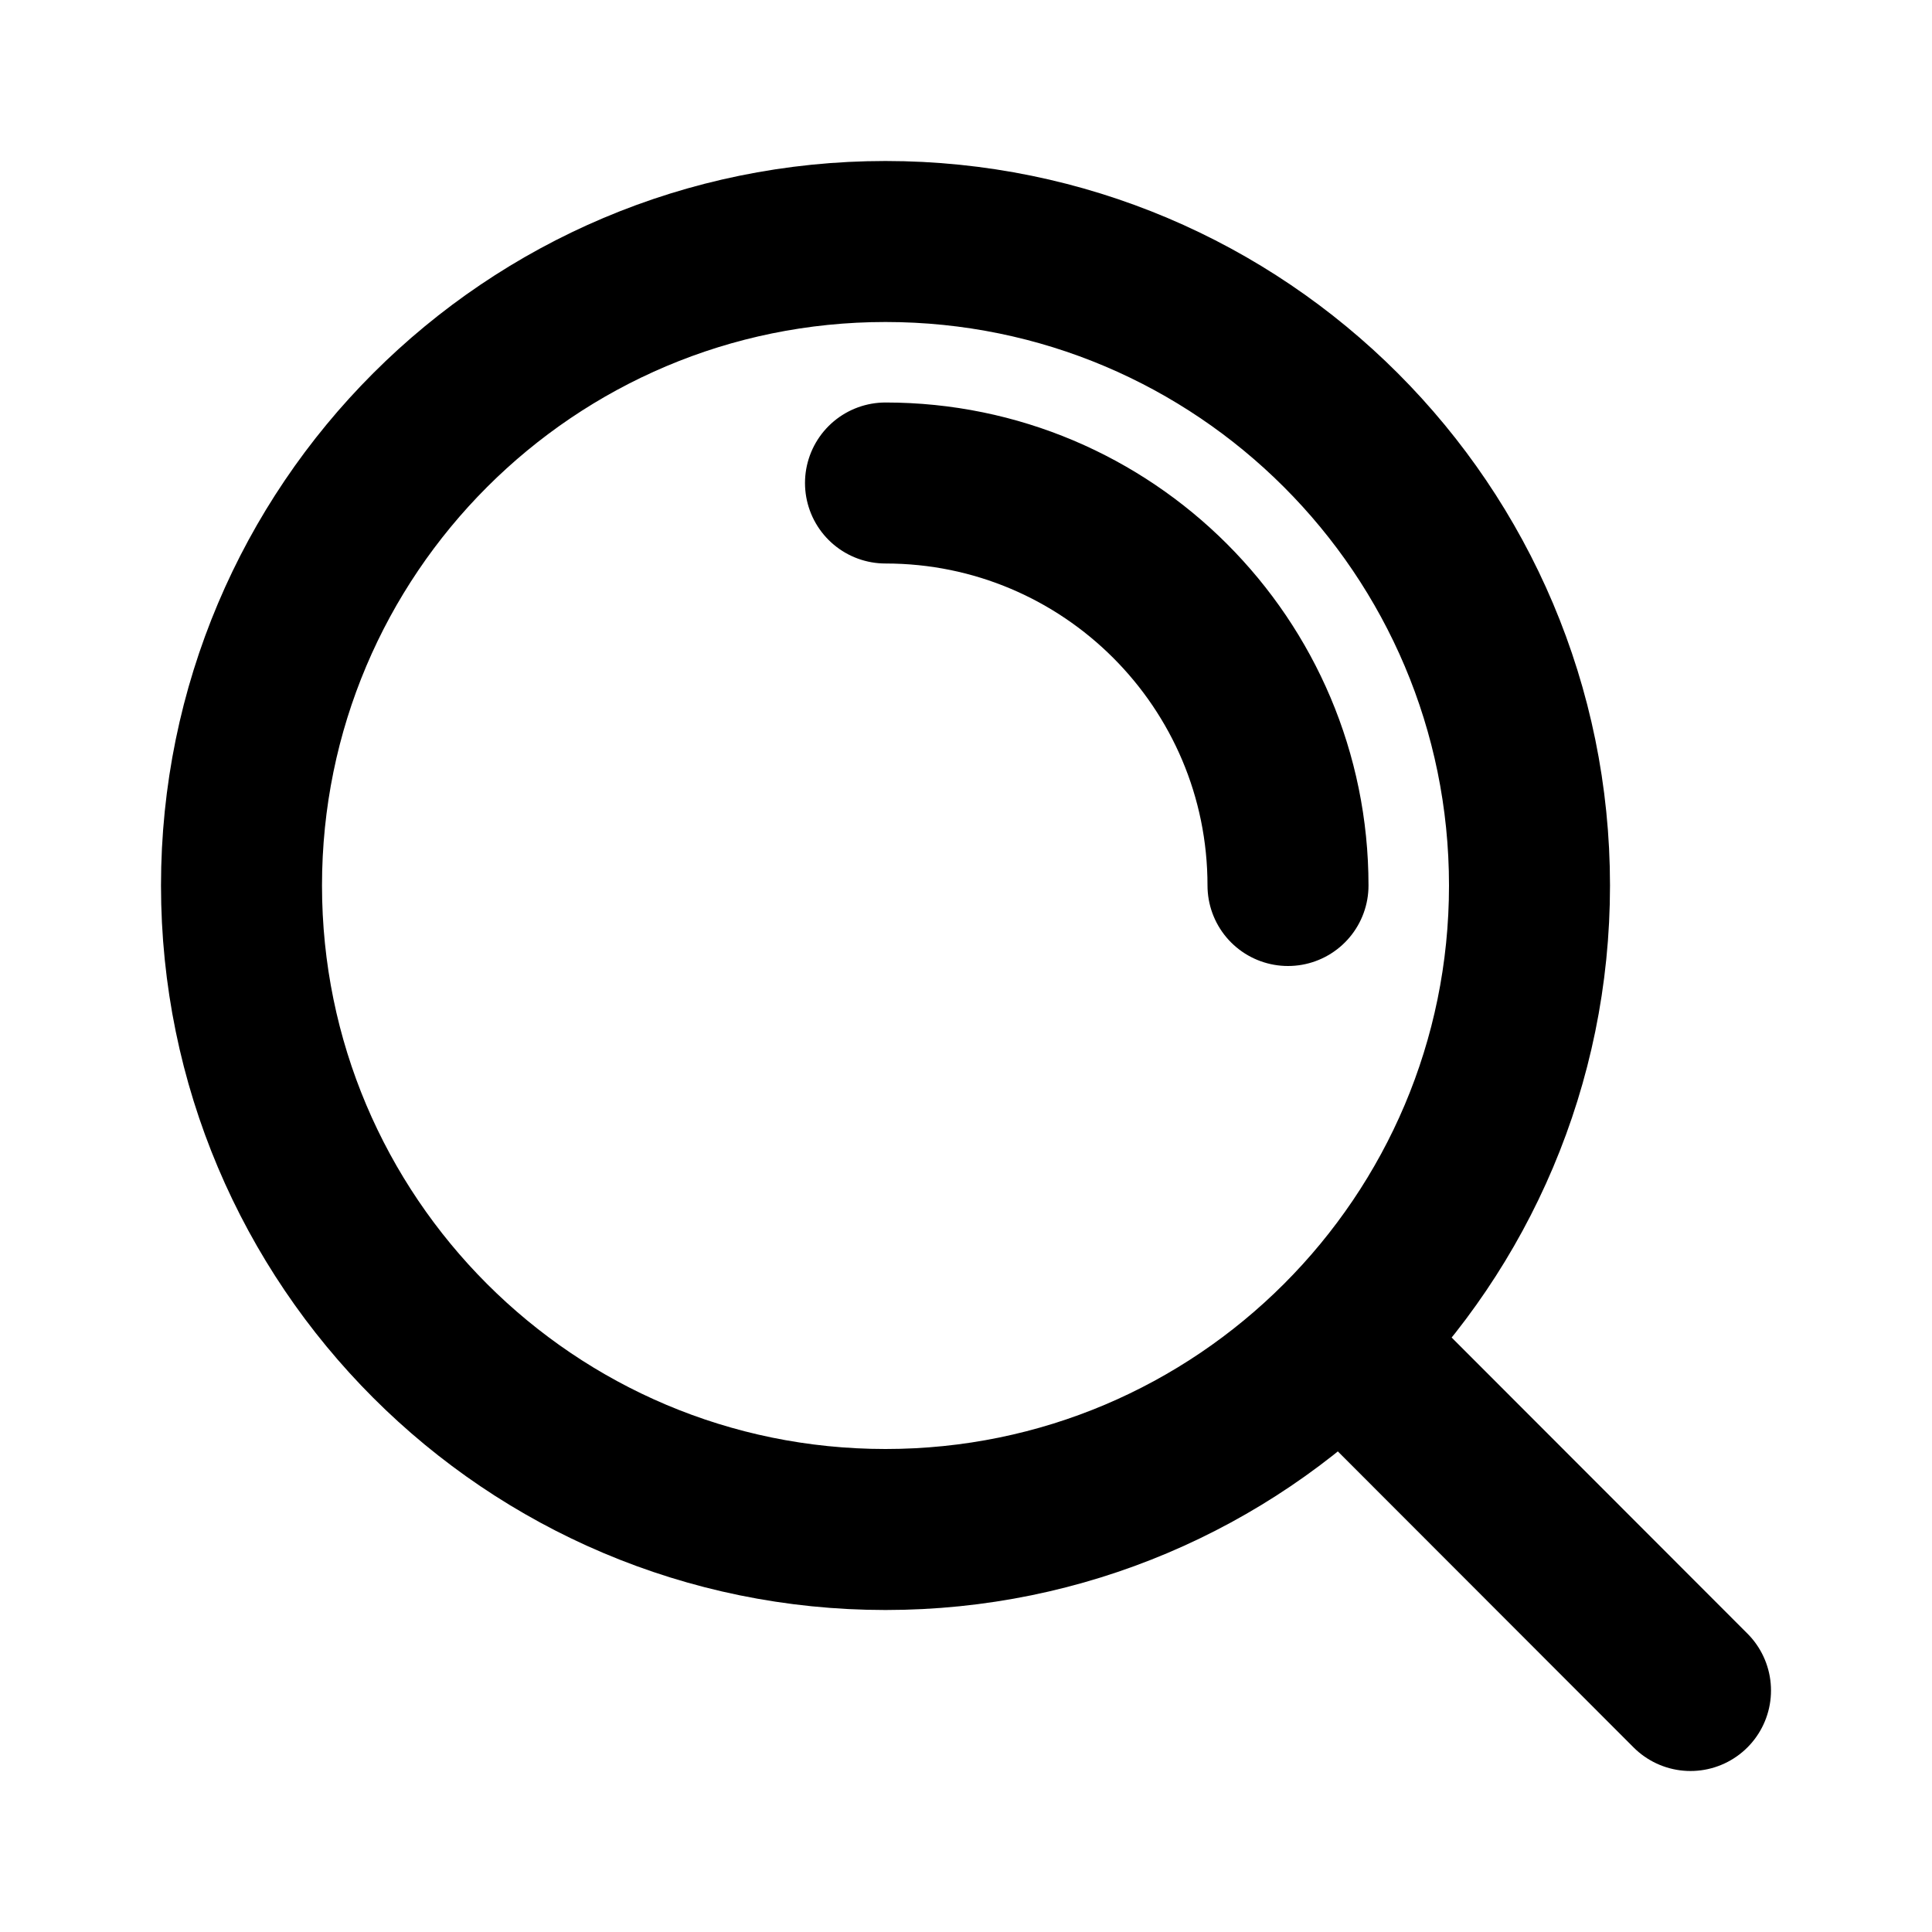
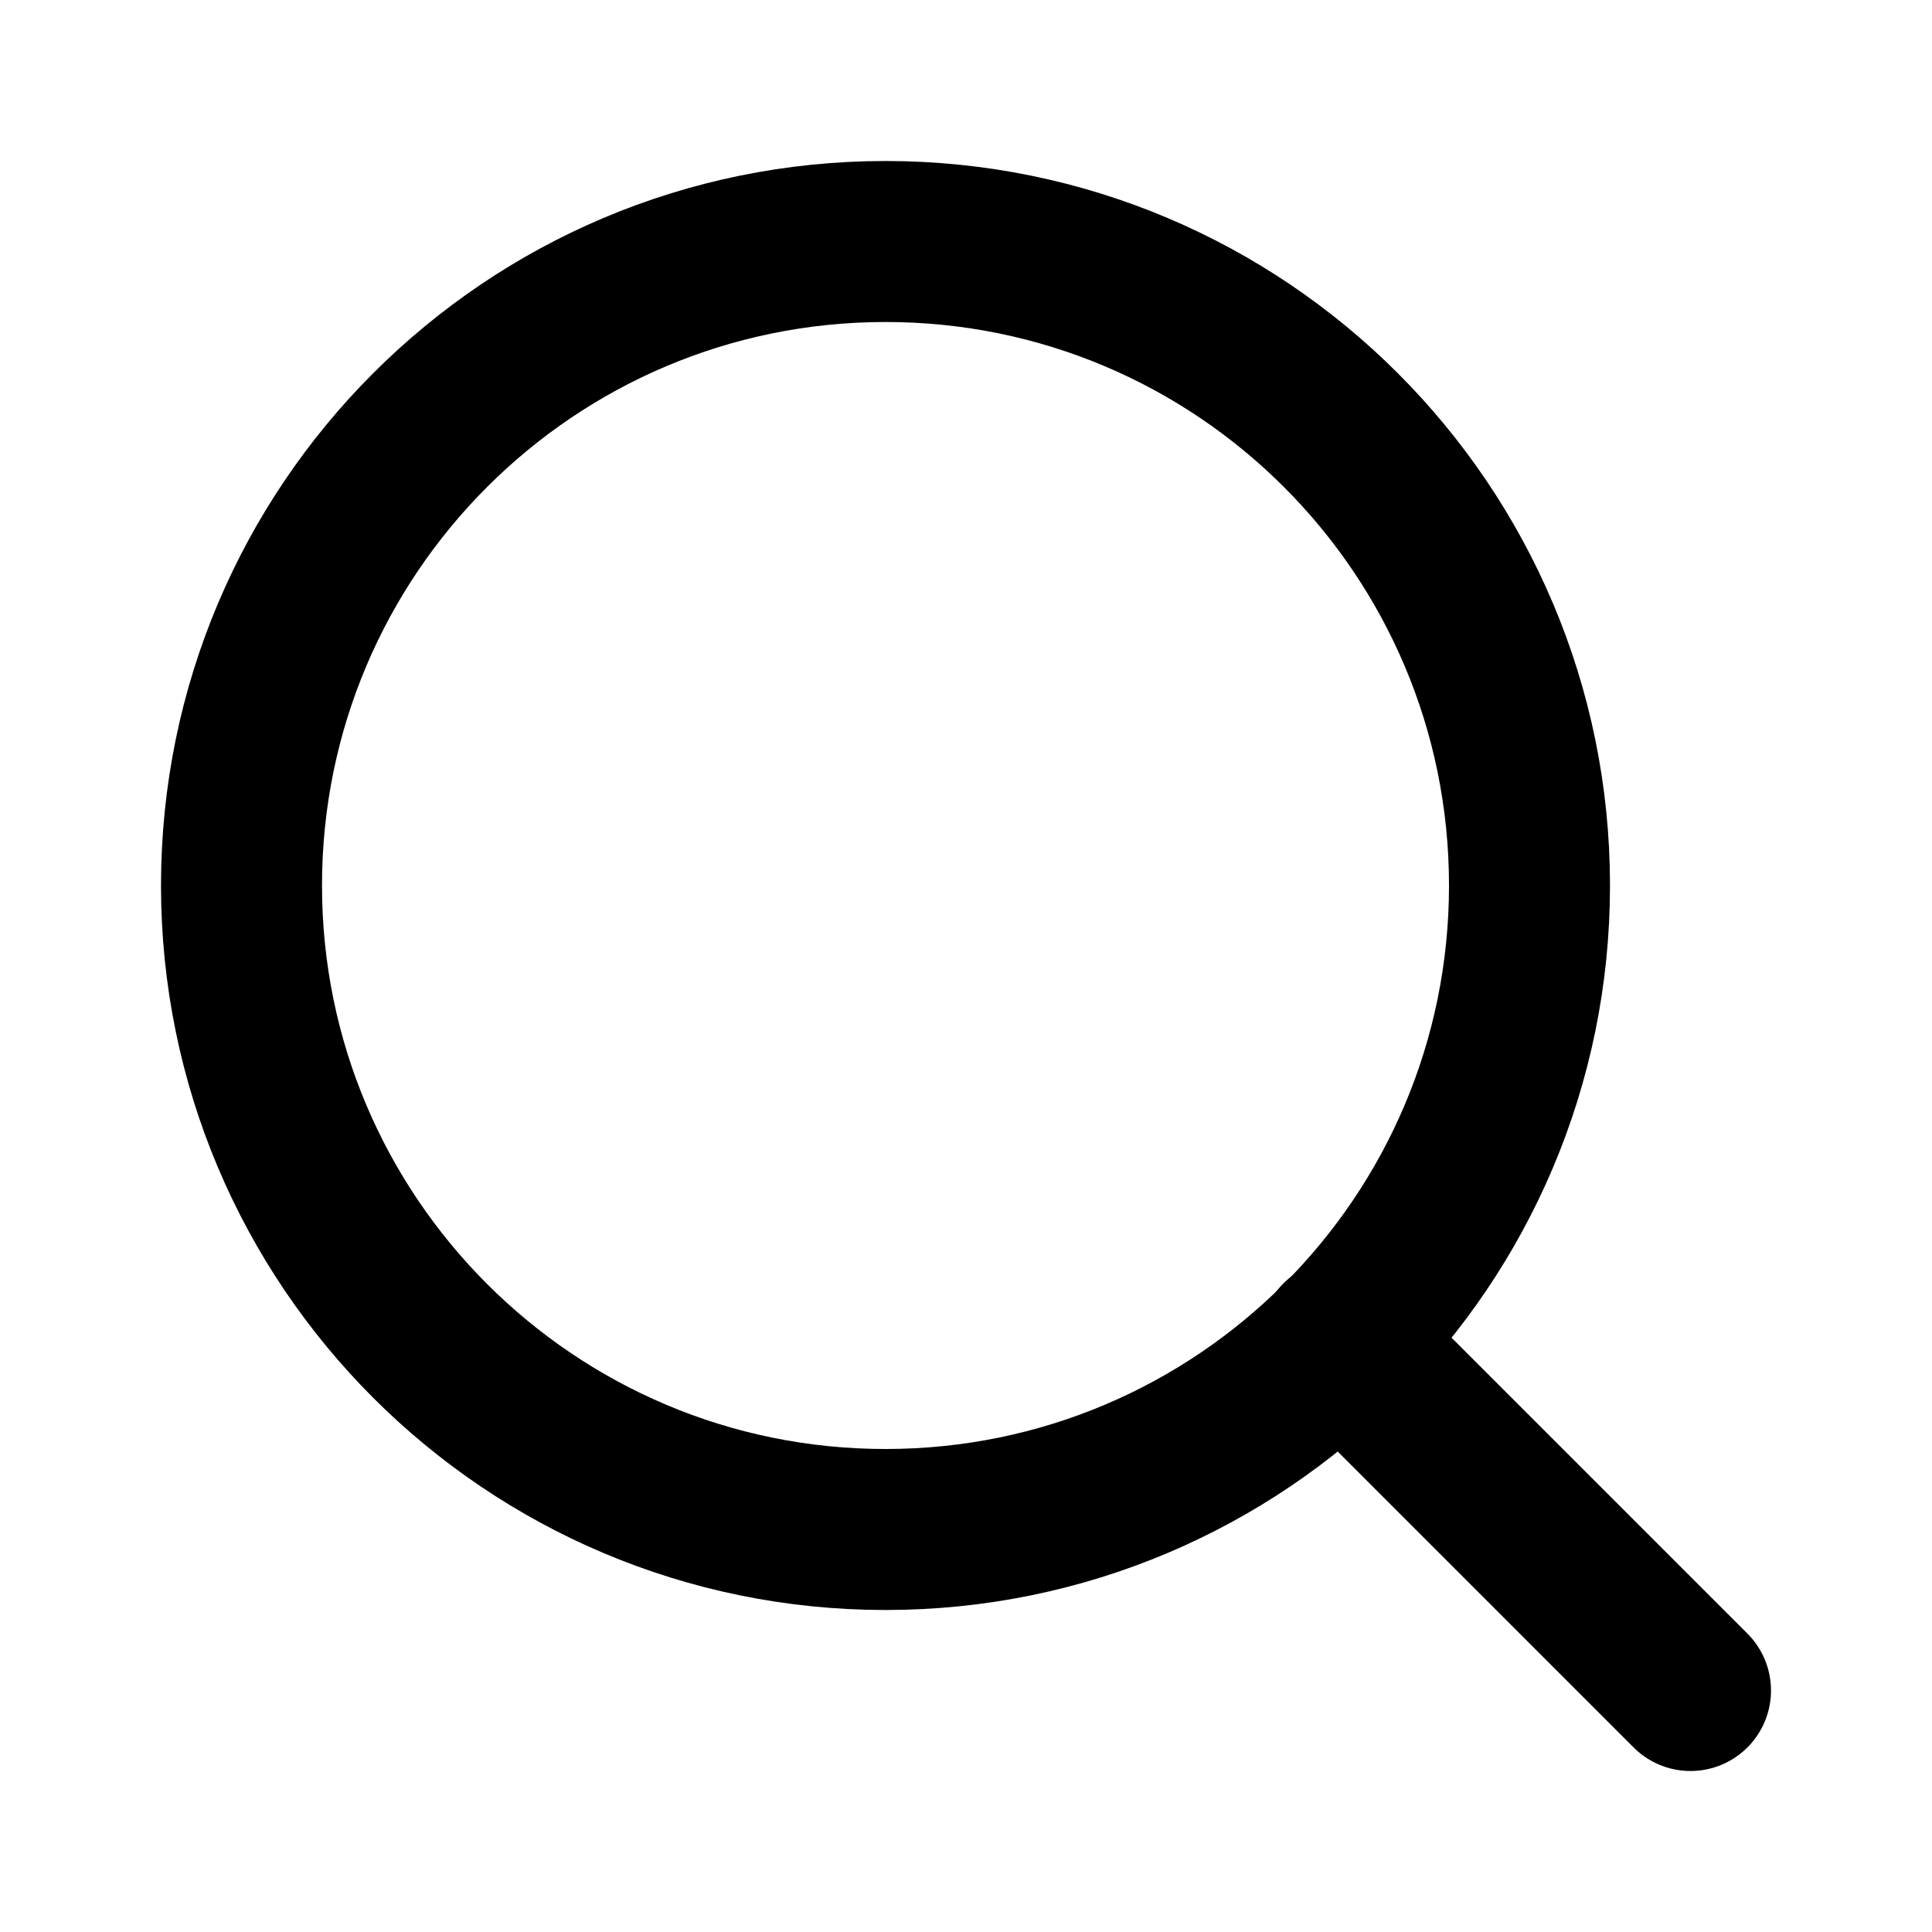
- <svg xmlns="http://www.w3.org/2000/svg" width="800px" height="800px" viewBox="0 0 24 24" fill="none">
-   <path d="M11 6C13.761 6 16 8.239 16 11M16.659 16.655L21 21M19 11C19 15.418 15.418 19 11 19C6.582 19 3 15.418 3 11C3 6.582 6.582 3 11 3C15.418 3 19 6.582 19 11Z" stroke="#000000" stroke-width="2" stroke-linecap="round" stroke-linejoin="round" />
+ <svg xmlns="http://www.w3.org/2000/svg" viewBox="0 0 24 24" fill="none" stroke="#000000" stroke-width="2" stroke-linecap="round" stroke-linejoin="round">
+   <circle cx="11" cy="11" r="8" />
+   <line x1="21" y1="21" x2="16.65" y2="16.65" />
</svg>
